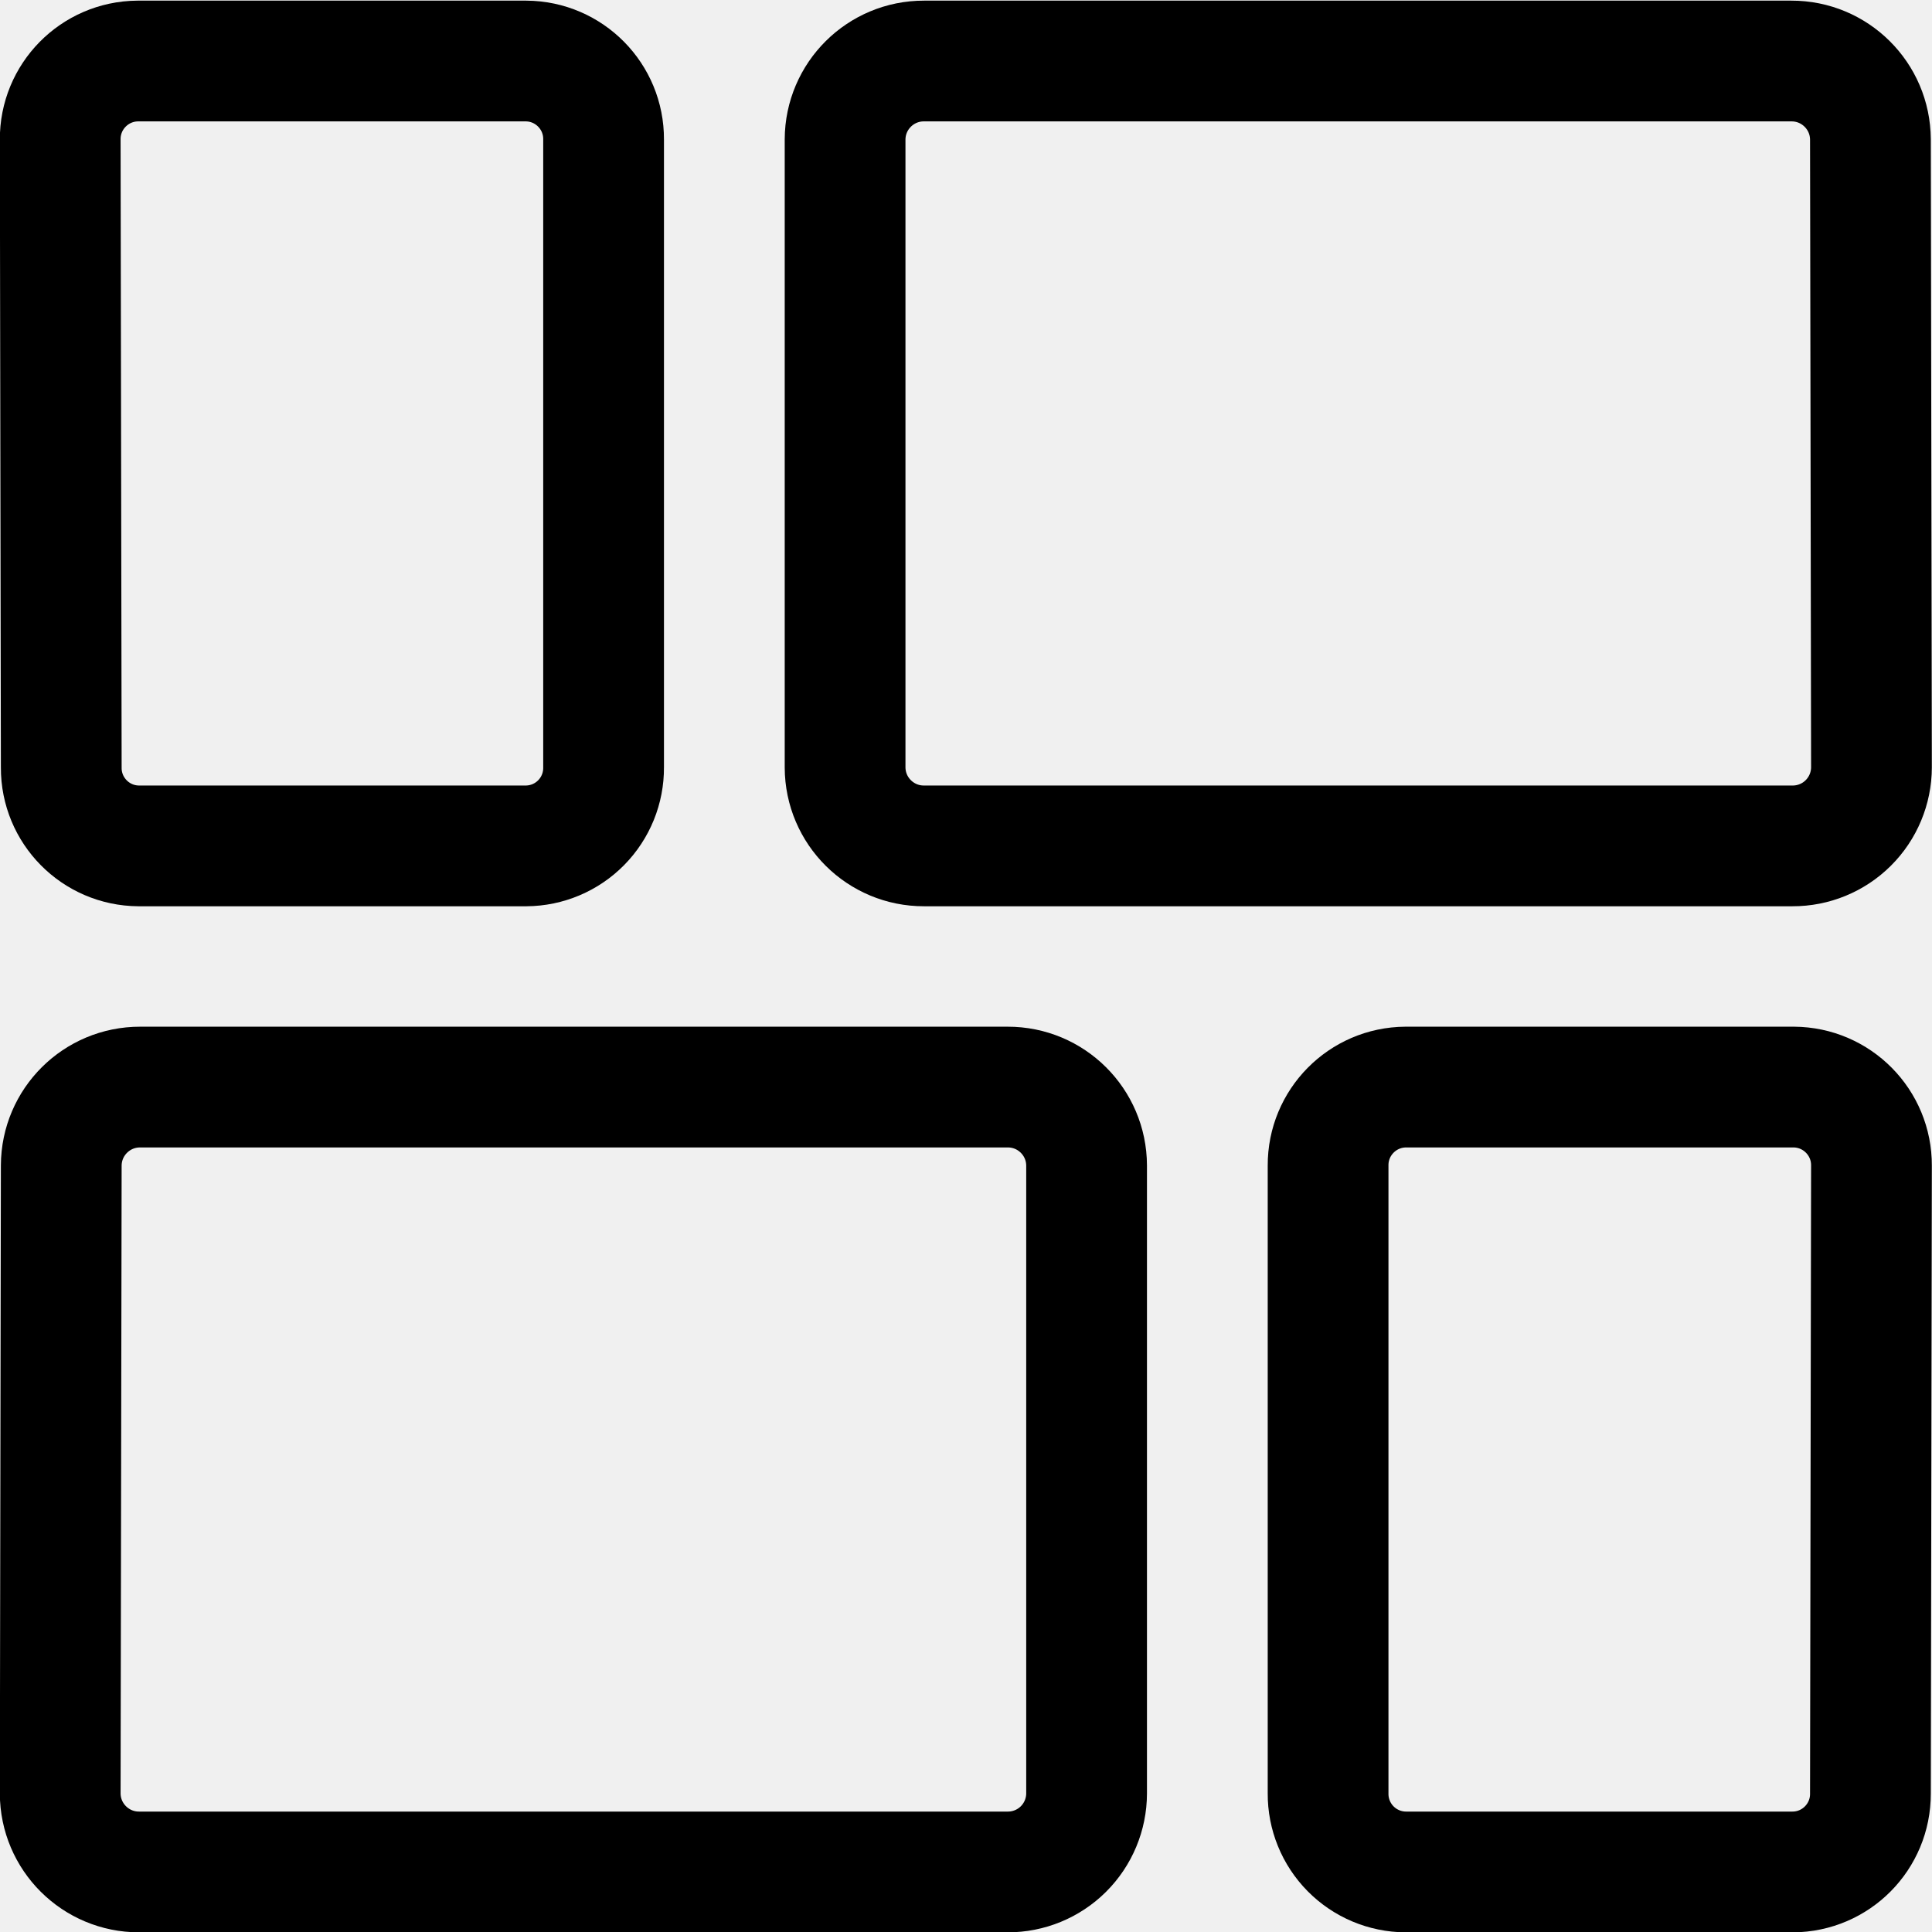
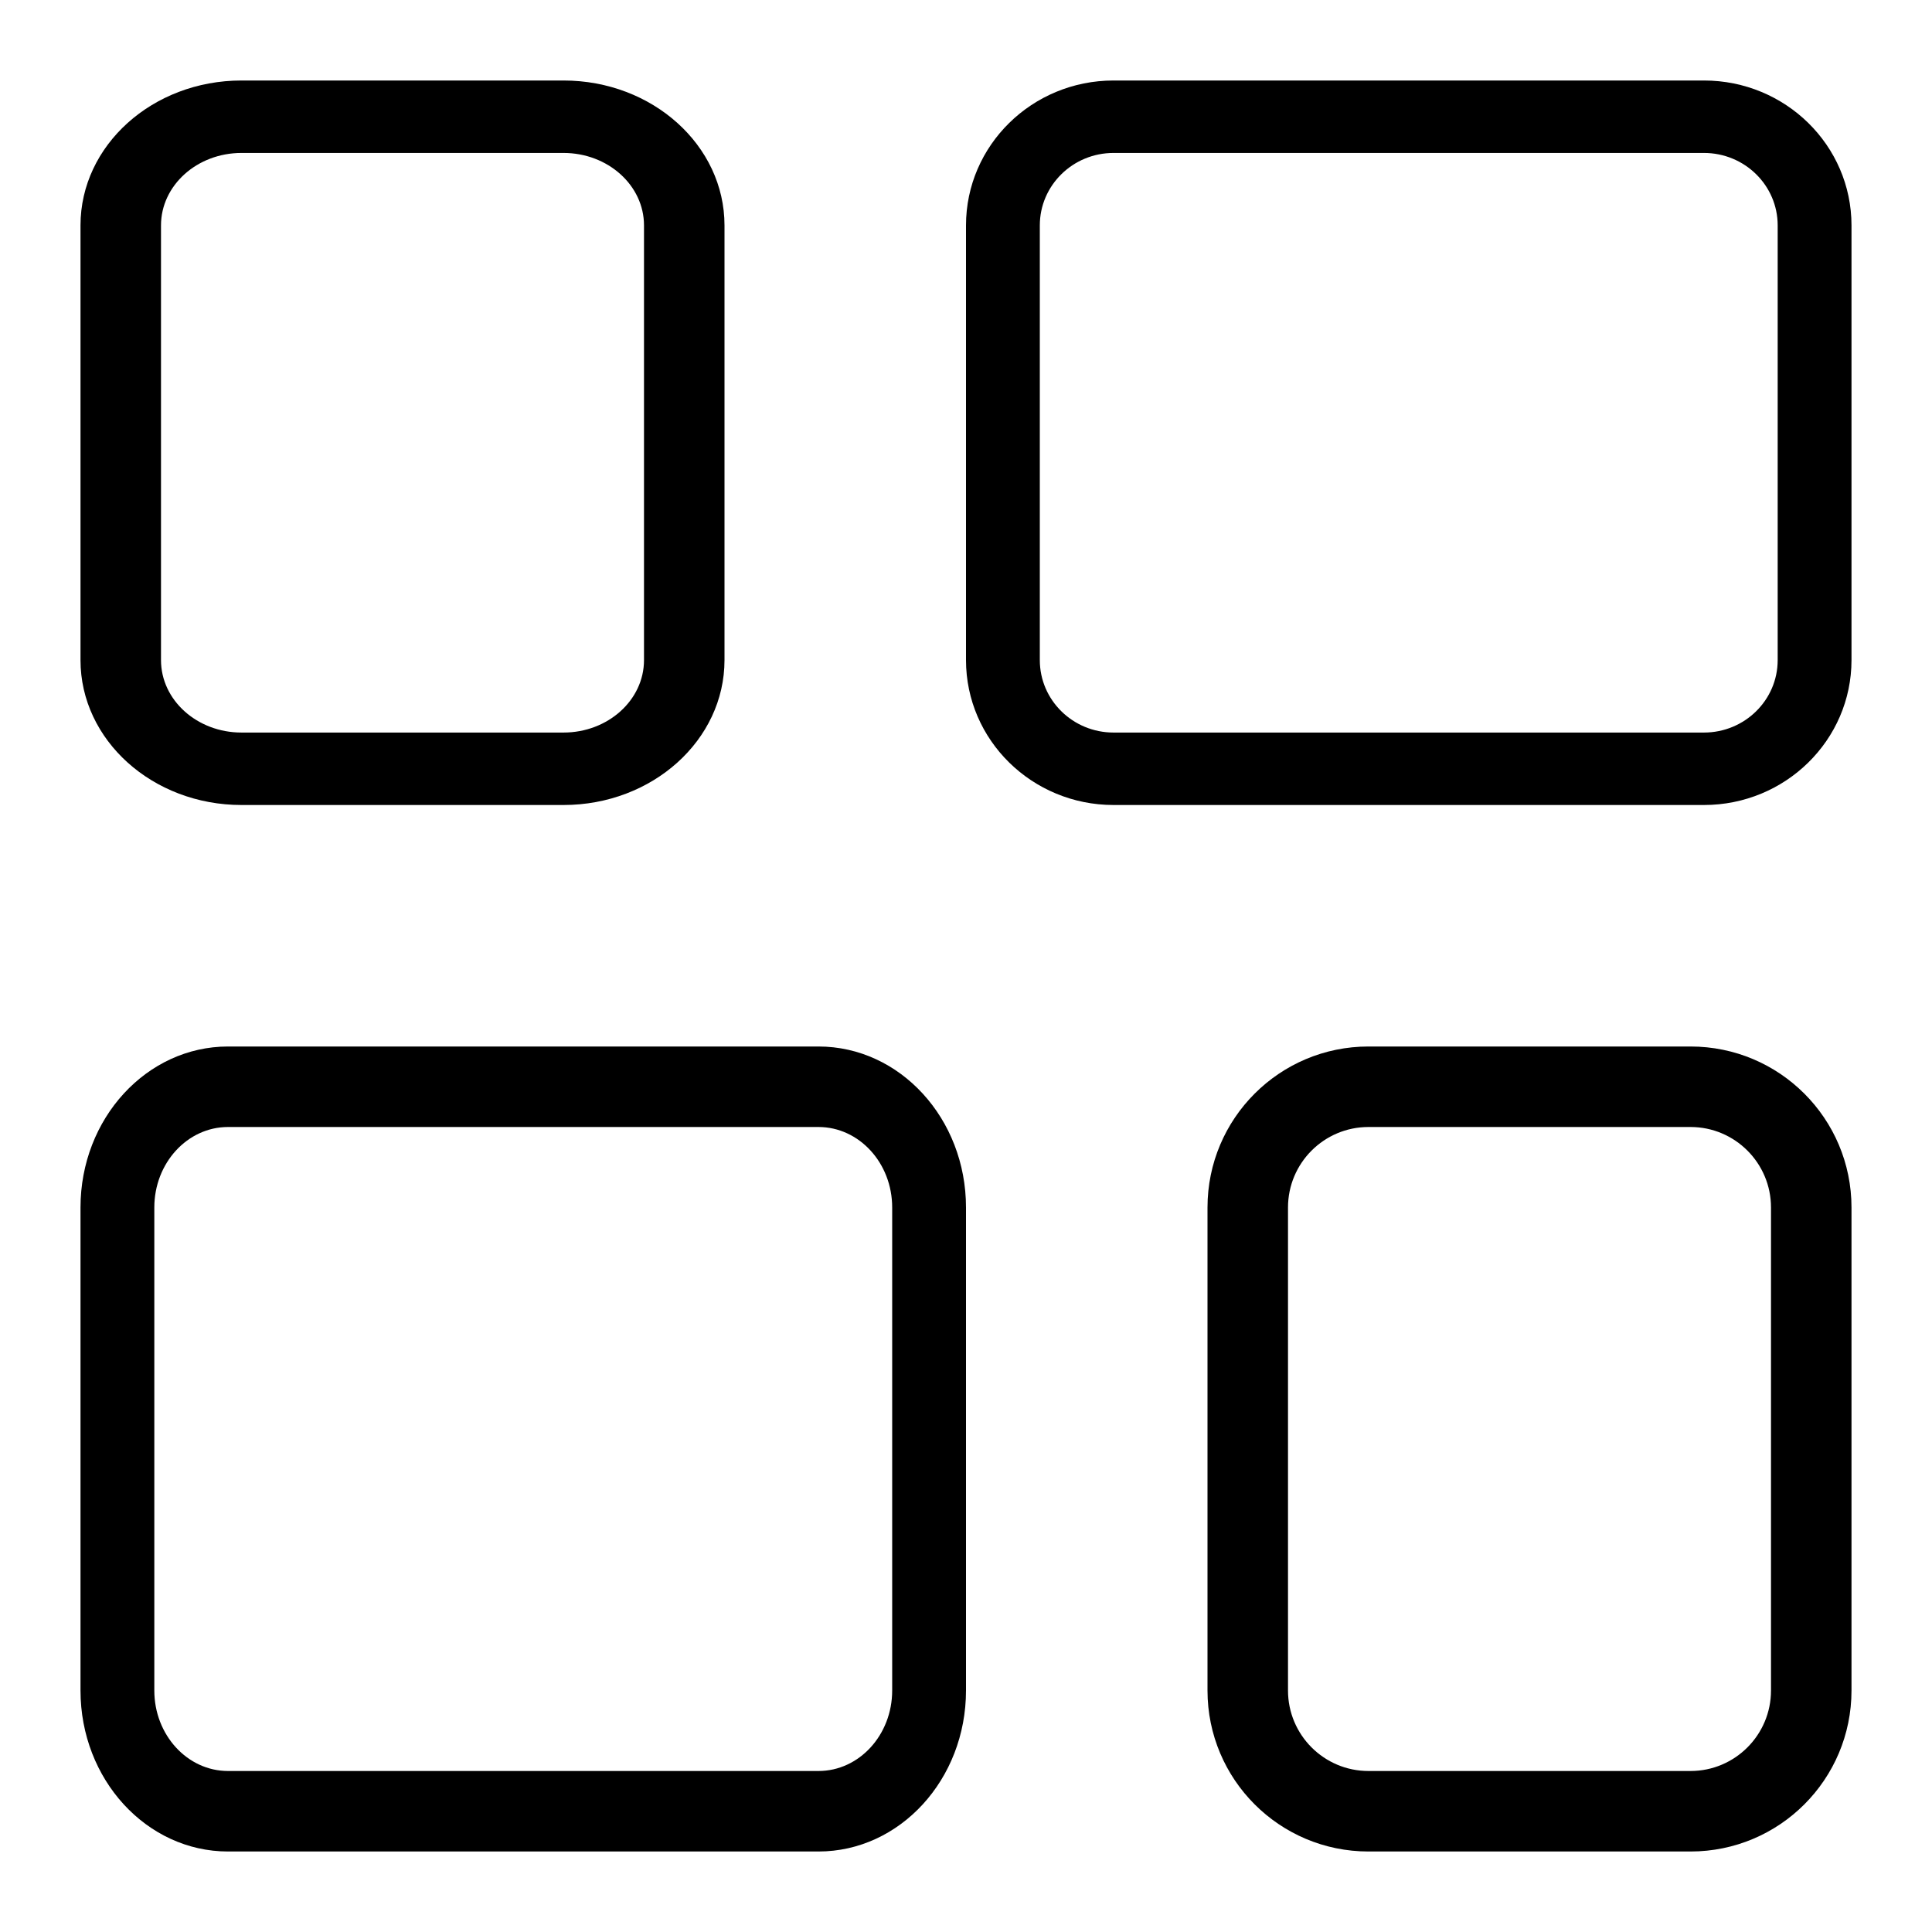
- <svg xmlns="http://www.w3.org/2000/svg" width="24" height="24">
-   <defs>
-     <style>.a{fill:none;stroke:currentColor;stroke-linecap:round;stroke-linejoin:round;stroke-width:1.5px}</style>
-   </defs>
-   <g id="svg_5">
-     <path id="svg_1" d="M10.5 12.526a.978.978 0 0 1-.975.98h-7.8a.977.977 0 0 1-.975-.98V1.736a.978.978 0 0 1 .976-.98l7.8.013a.978.978 0 0 1 .974.98v10.777z" class="a" transform="rotate(-90 11.998 12.006)" />
-     <path id="svg_2" d="M23.246 6.544a.969.969 0 0 1-.975.962h-7.8a.968.968 0 0 1-.975-.962V1.731a.968.968 0 0 1 .973-.962l7.8-.013a.97.97 0 0 1 .977.962v4.826z" class="a" transform="rotate(-90 11.998 12.006)" />
-     <path id="svg_3" d="M10.5 22.291a.971.971 0 0 1-.977.965l-7.8-.013a.969.969 0 0 1-.973-.964V17.47a.969.969 0 0 1 .975-.964h7.8a.97.97 0 0 1 .975.964v4.821z" class="a" transform="rotate(-90 11.998 12.006)" />
-     <path id="svg_4" d="M14.472 23.256a.978.978 0 0 1-.976-.981V11.487a.978.978 0 0 1 .975-.981h7.8a.978.978 0 0 1 .975.981v10.775a.979.979 0 0 1-.974.981l-7.8.013z" class="a" transform="rotate(-90 11.998 12.006)" />
-   </g>
+ <svg xmlns="http://www.w3.org/2000/svg" width="24" height="24" viewBox="0 0 24 24" fill="none">
+   <rect width="24" height="24" fill="white" />
+   <path fill-rule="evenodd" clip-rule="evenodd" d="M7 1.9H3C2.448 1.9 2 2.303 2 2.8V8.2C2 8.697 2.448 9.1 3 9.1H7C7.552 9.1 8 8.697 8 8.2V2.8C8 2.303 7.552 1.9 7 1.9ZM3 1C1.895 1 1 1.806 1 2.8V8.2C1 9.194 1.895 10 3 10H7C8.105 10 9 9.194 9 8.2V2.8C9 1.806 8.105 1 7 1H3Z" fill="black" />
+   <path fill-rule="evenodd" clip-rule="evenodd" d="M21.167 1.9H13.833C13.327 1.9 12.917 2.303 12.917 2.8V8.2C12.917 8.697 13.327 9.1 13.833 9.1H21.167C21.673 9.1 22.083 8.697 22.083 8.2V2.8C22.083 2.303 21.673 1.9 21.167 1.9ZM13.833 1C12.821 1 12 1.806 12 2.8V8.2C12 9.194 12.821 10 13.833 10H21.167C22.179 10 23 9.194 23 8.2V2.8C23 1.806 22.179 1 21.167 1H13.833Z" fill="black" />
+   <path fill-rule="evenodd" clip-rule="evenodd" d="M21 14H17C16.448 14 16 14.448 16 15V21C16 21.552 16.448 22 17 22H21C21.552 22 22 21.552 22 21V15C22 14.448 21.552 14 21 14ZM17 13C15.895 13 15 13.895 15 15V21C15 22.105 15.895 23 17 23H21C22.105 23 23 22.105 23 21V15C23 13.895 22.105 13 21 13H17Z" fill="black" />
+   <path fill-rule="evenodd" clip-rule="evenodd" d="M10.167 14H2.833C2.327 14 1.917 14.448 1.917 15V21C1.917 21.552 2.327 22 2.833 22H10.167C10.673 22 11.083 21.552 11.083 21V15C11.083 14.448 10.673 14 10.167 14ZM2.833 13C1.821 13 1 13.895 1 15V21C1 22.105 1.821 23 2.833 23H10.167C11.179 23 12 22.105 12 21V15C12 13.895 11.179 13 10.167 13H2.833Z" fill="black" />
</svg>
